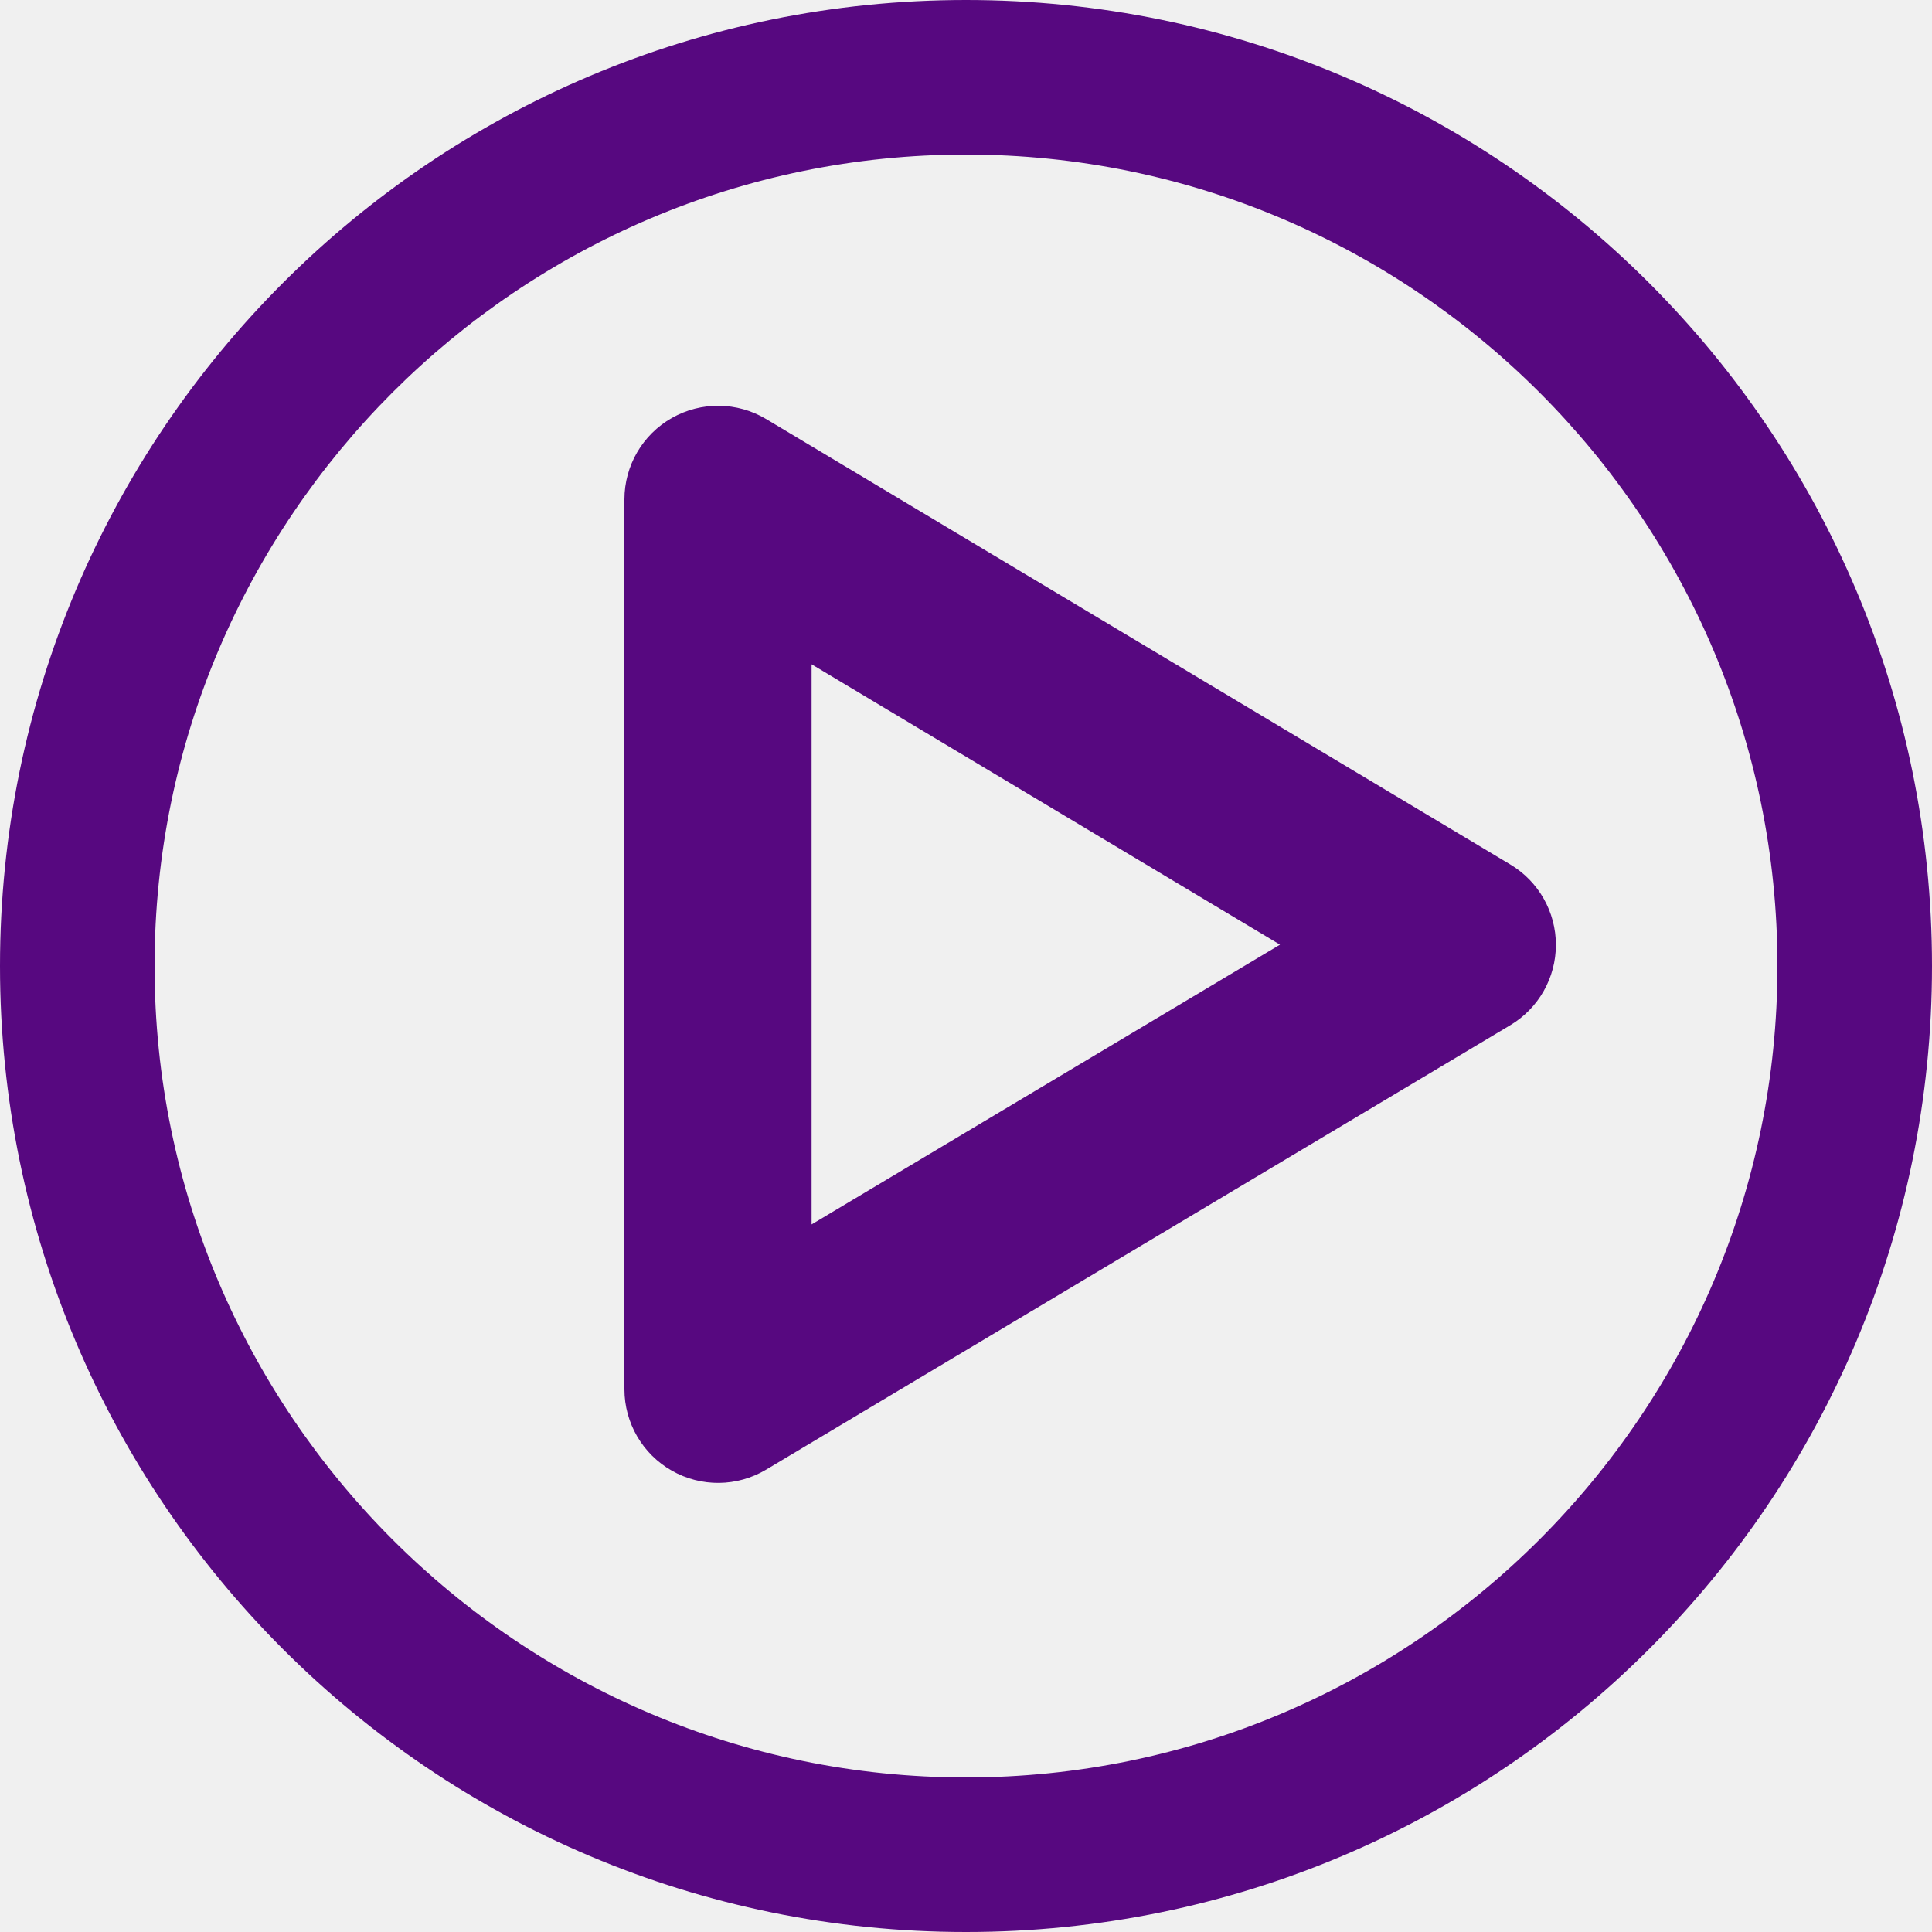
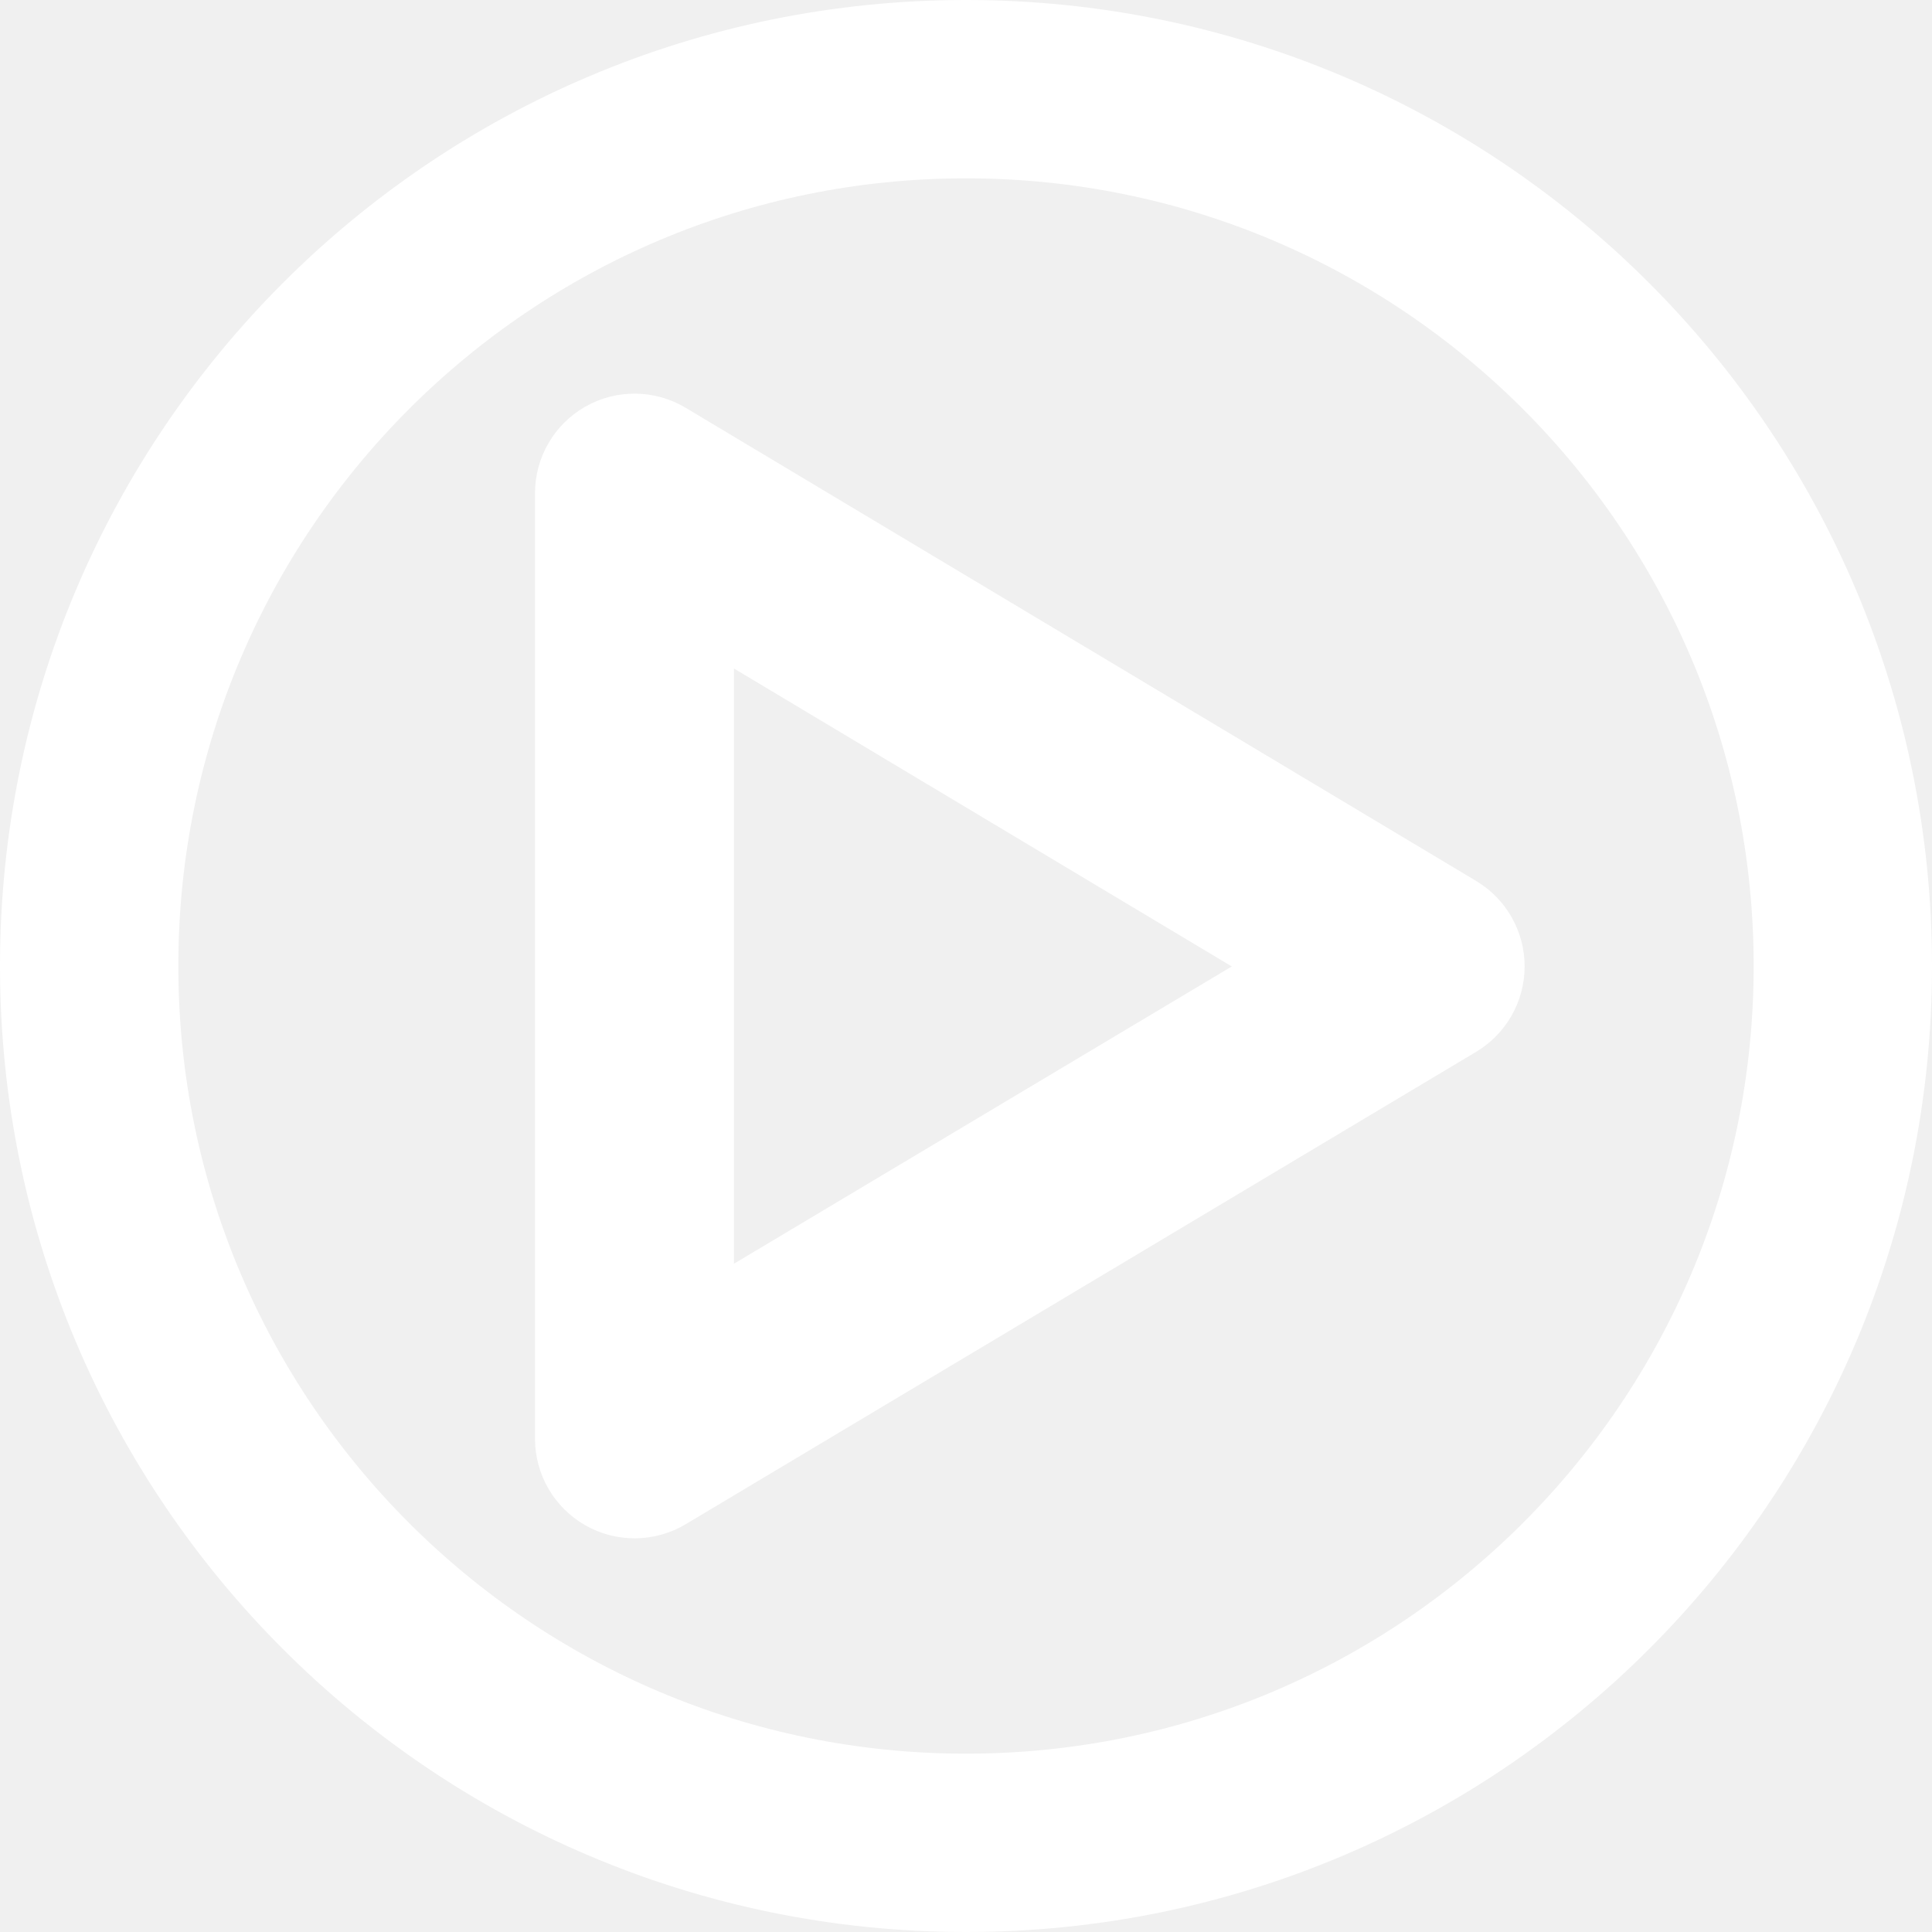
- <svg xmlns="http://www.w3.org/2000/svg" width="25" height="25" viewBox="0 0 25 25">
-   <g id="play" transform="translate(-471 -857.137)">
-     <path id="Path_501" data-name="Path 501" d="M177.309,115.081l-9.631-5.765a1.212,1.212,0,0,0-1.833,1.039v11.517a1.212,1.212,0,0,0,1.832,1.04l9.631-5.752A1.211,1.211,0,0,0,177.309,115.081Zm-9.042,4.657v-7.248l6.061,3.628Z" transform="translate(313.235 753.243)" fill="#570880" />
-     <g id="Path_2073" data-name="Path 2073" transform="translate(471 857.137)" fill="none">
-       <path d="M12.5,0A12.5,12.5,0,1,1,0,12.5,12.5,12.5,0,0,1,12.5,0Z" stroke="none" />
-       <path d="M 12.5 2 C 6.71 2 2 6.71 2 12.5 C 2 18.29 6.71 23 12.5 23 C 18.29 23 23 18.29 23 12.5 C 23 6.71 18.29 2 12.5 2 M 12.5 0 C 19.404 0 25 5.596 25 12.5 C 25 19.404 19.404 25 12.5 25 C 5.596 25 0 19.404 0 12.5 C 0 5.596 5.596 0 12.5 0 Z" stroke="none" fill="#570880" />
+ <svg xmlns="http://www.w3.org/2000/svg" width="26" height="26" viewBox="0 0 26 26">
+   <g id="play_" data-name="play " transform="translate(-0.256 0.215)">
+     <path id="Path_501" data-name="Path 501" d="M178.516,115.707l-10.645-6.372a1.339,1.339,0,0,0-2.026,1.148v12.73a1.34,1.34,0,0,0,2.025,1.149L178.515,118A1.339,1.339,0,0,0,178.516,115.707Zm-9.994,5.148v-8.011l6.7,4.01Z" transform="translate(-158.389 -104.063)" fill="#fff" />
+     <g id="Ellipse_4" data-name="Ellipse 4" transform="translate(0.256 -0.215)" fill="none" stroke="#fff" stroke-width="2.4">
+       <circle cx="13" cy="13" r="13" stroke="none" />
+       <circle cx="13" cy="13" r="11.8" fill="none" />
    </g>
  </g>
</svg>
